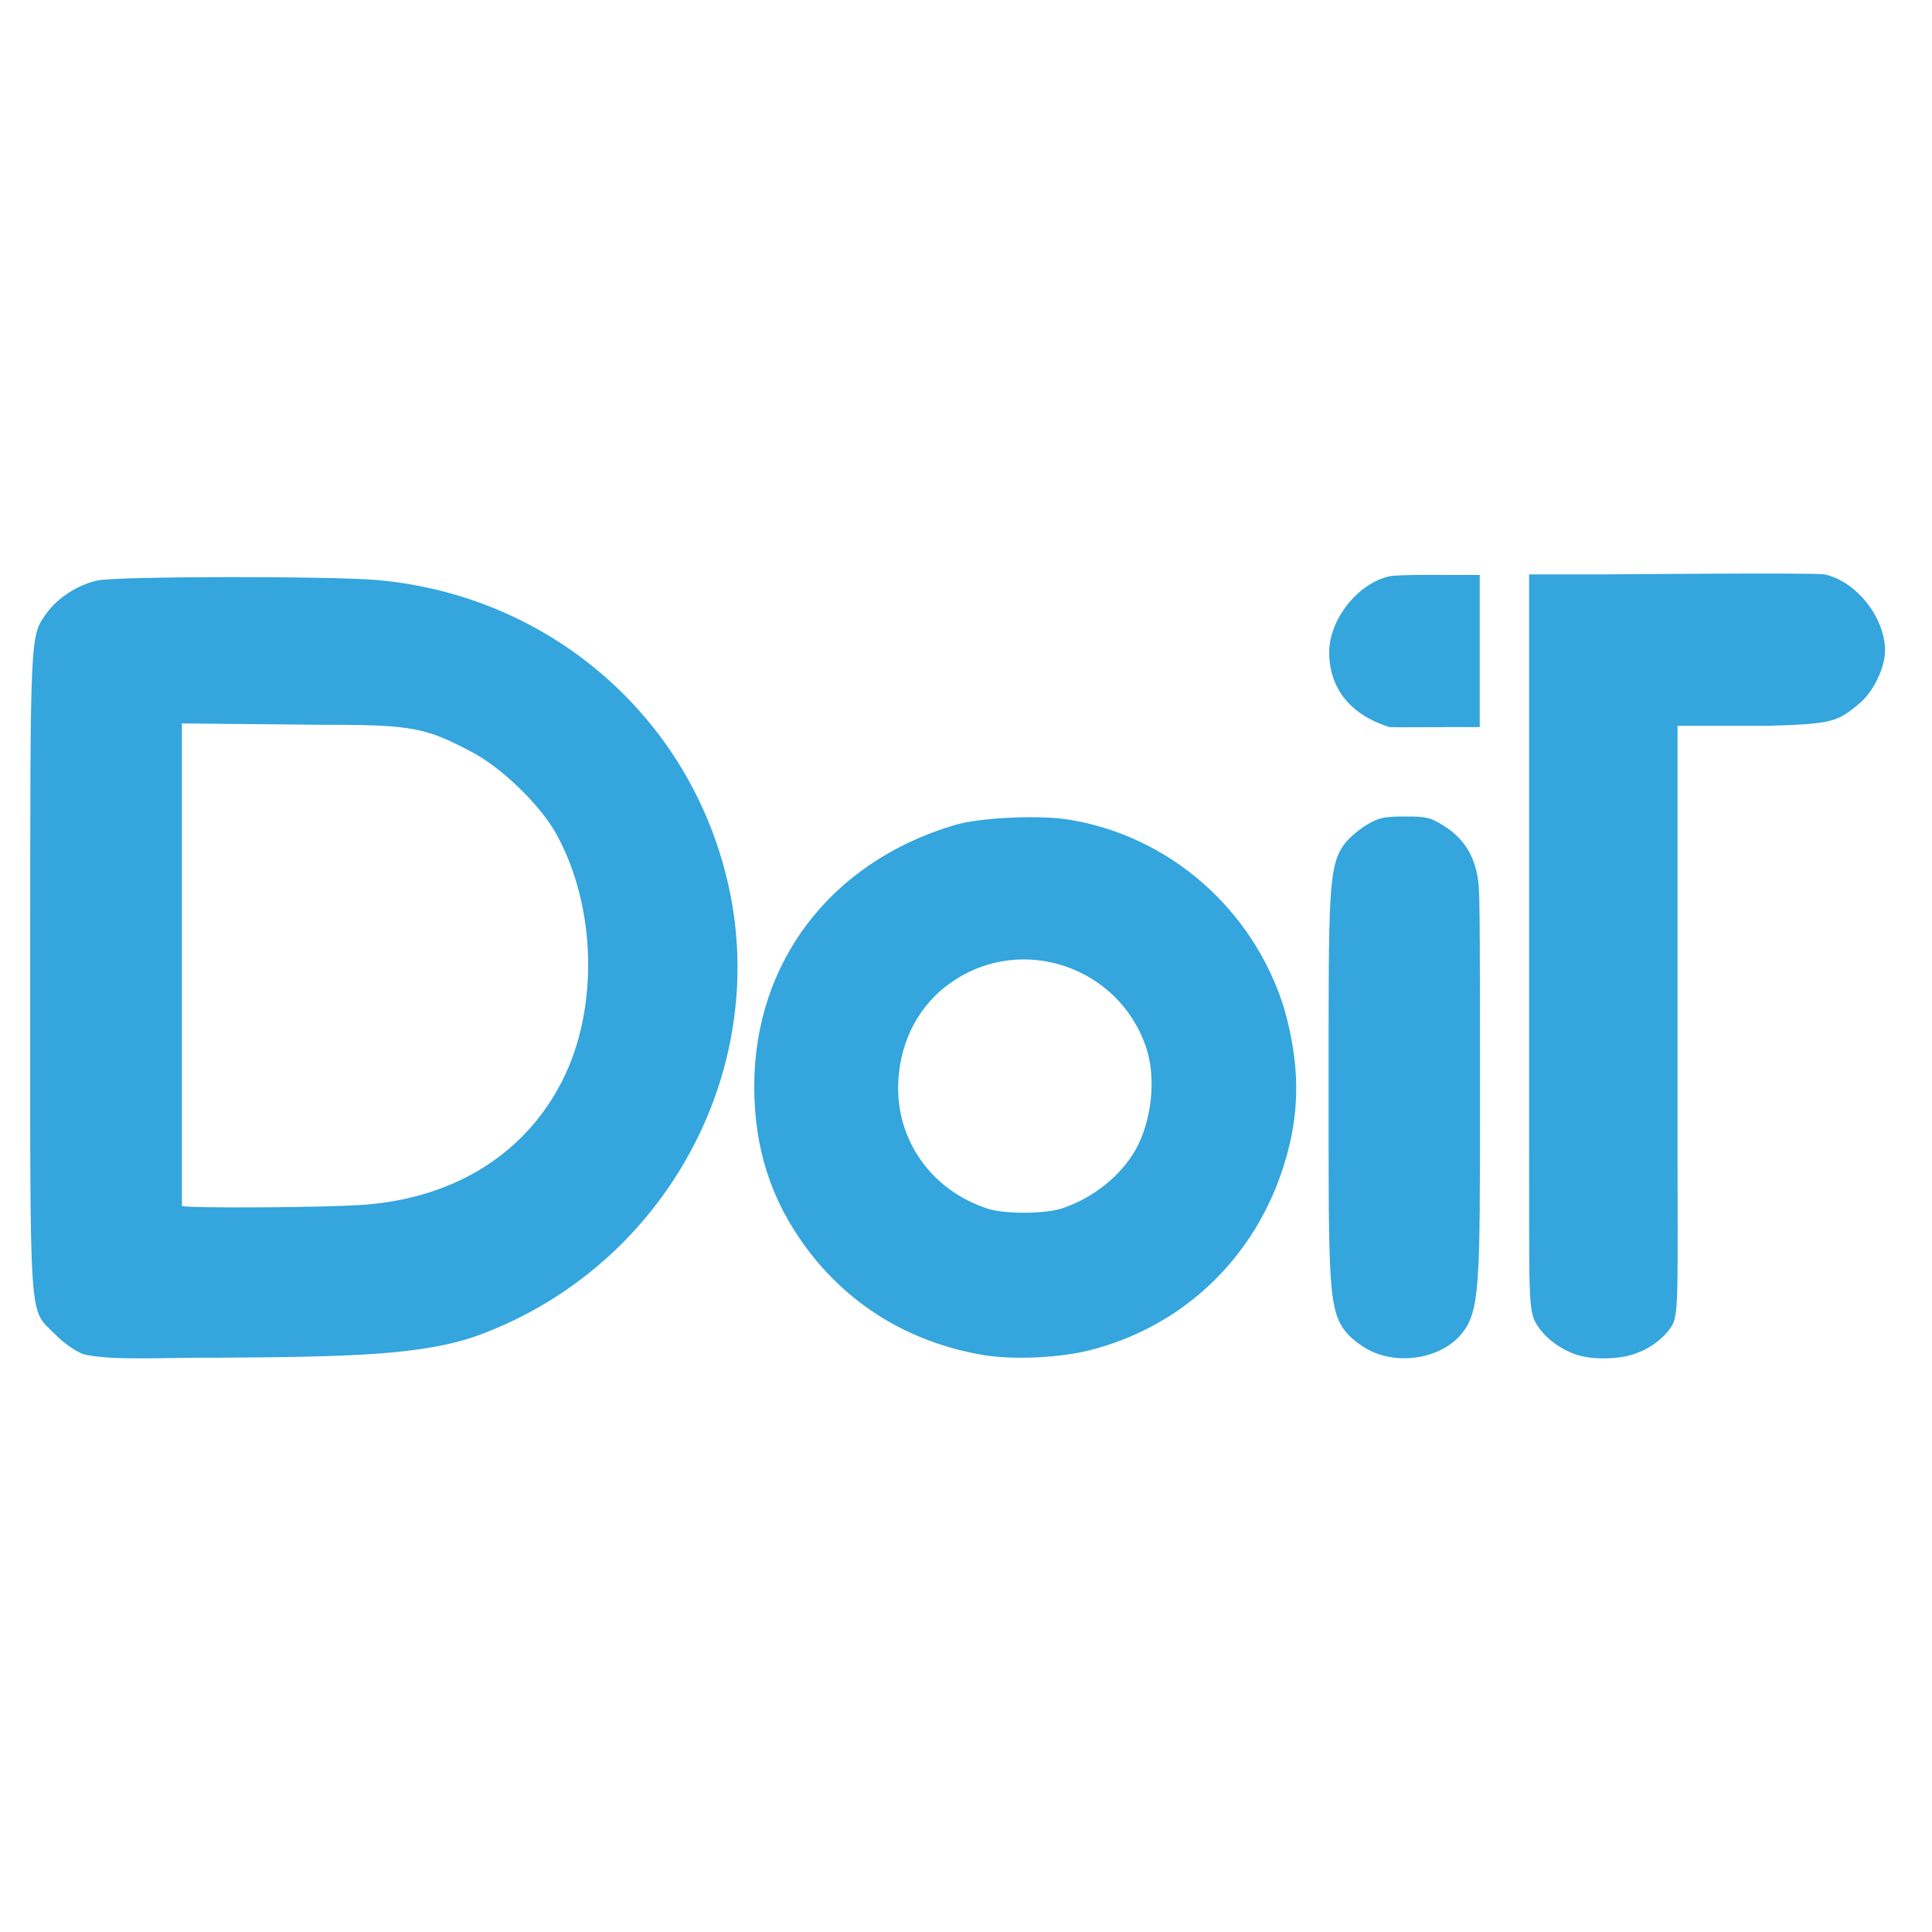
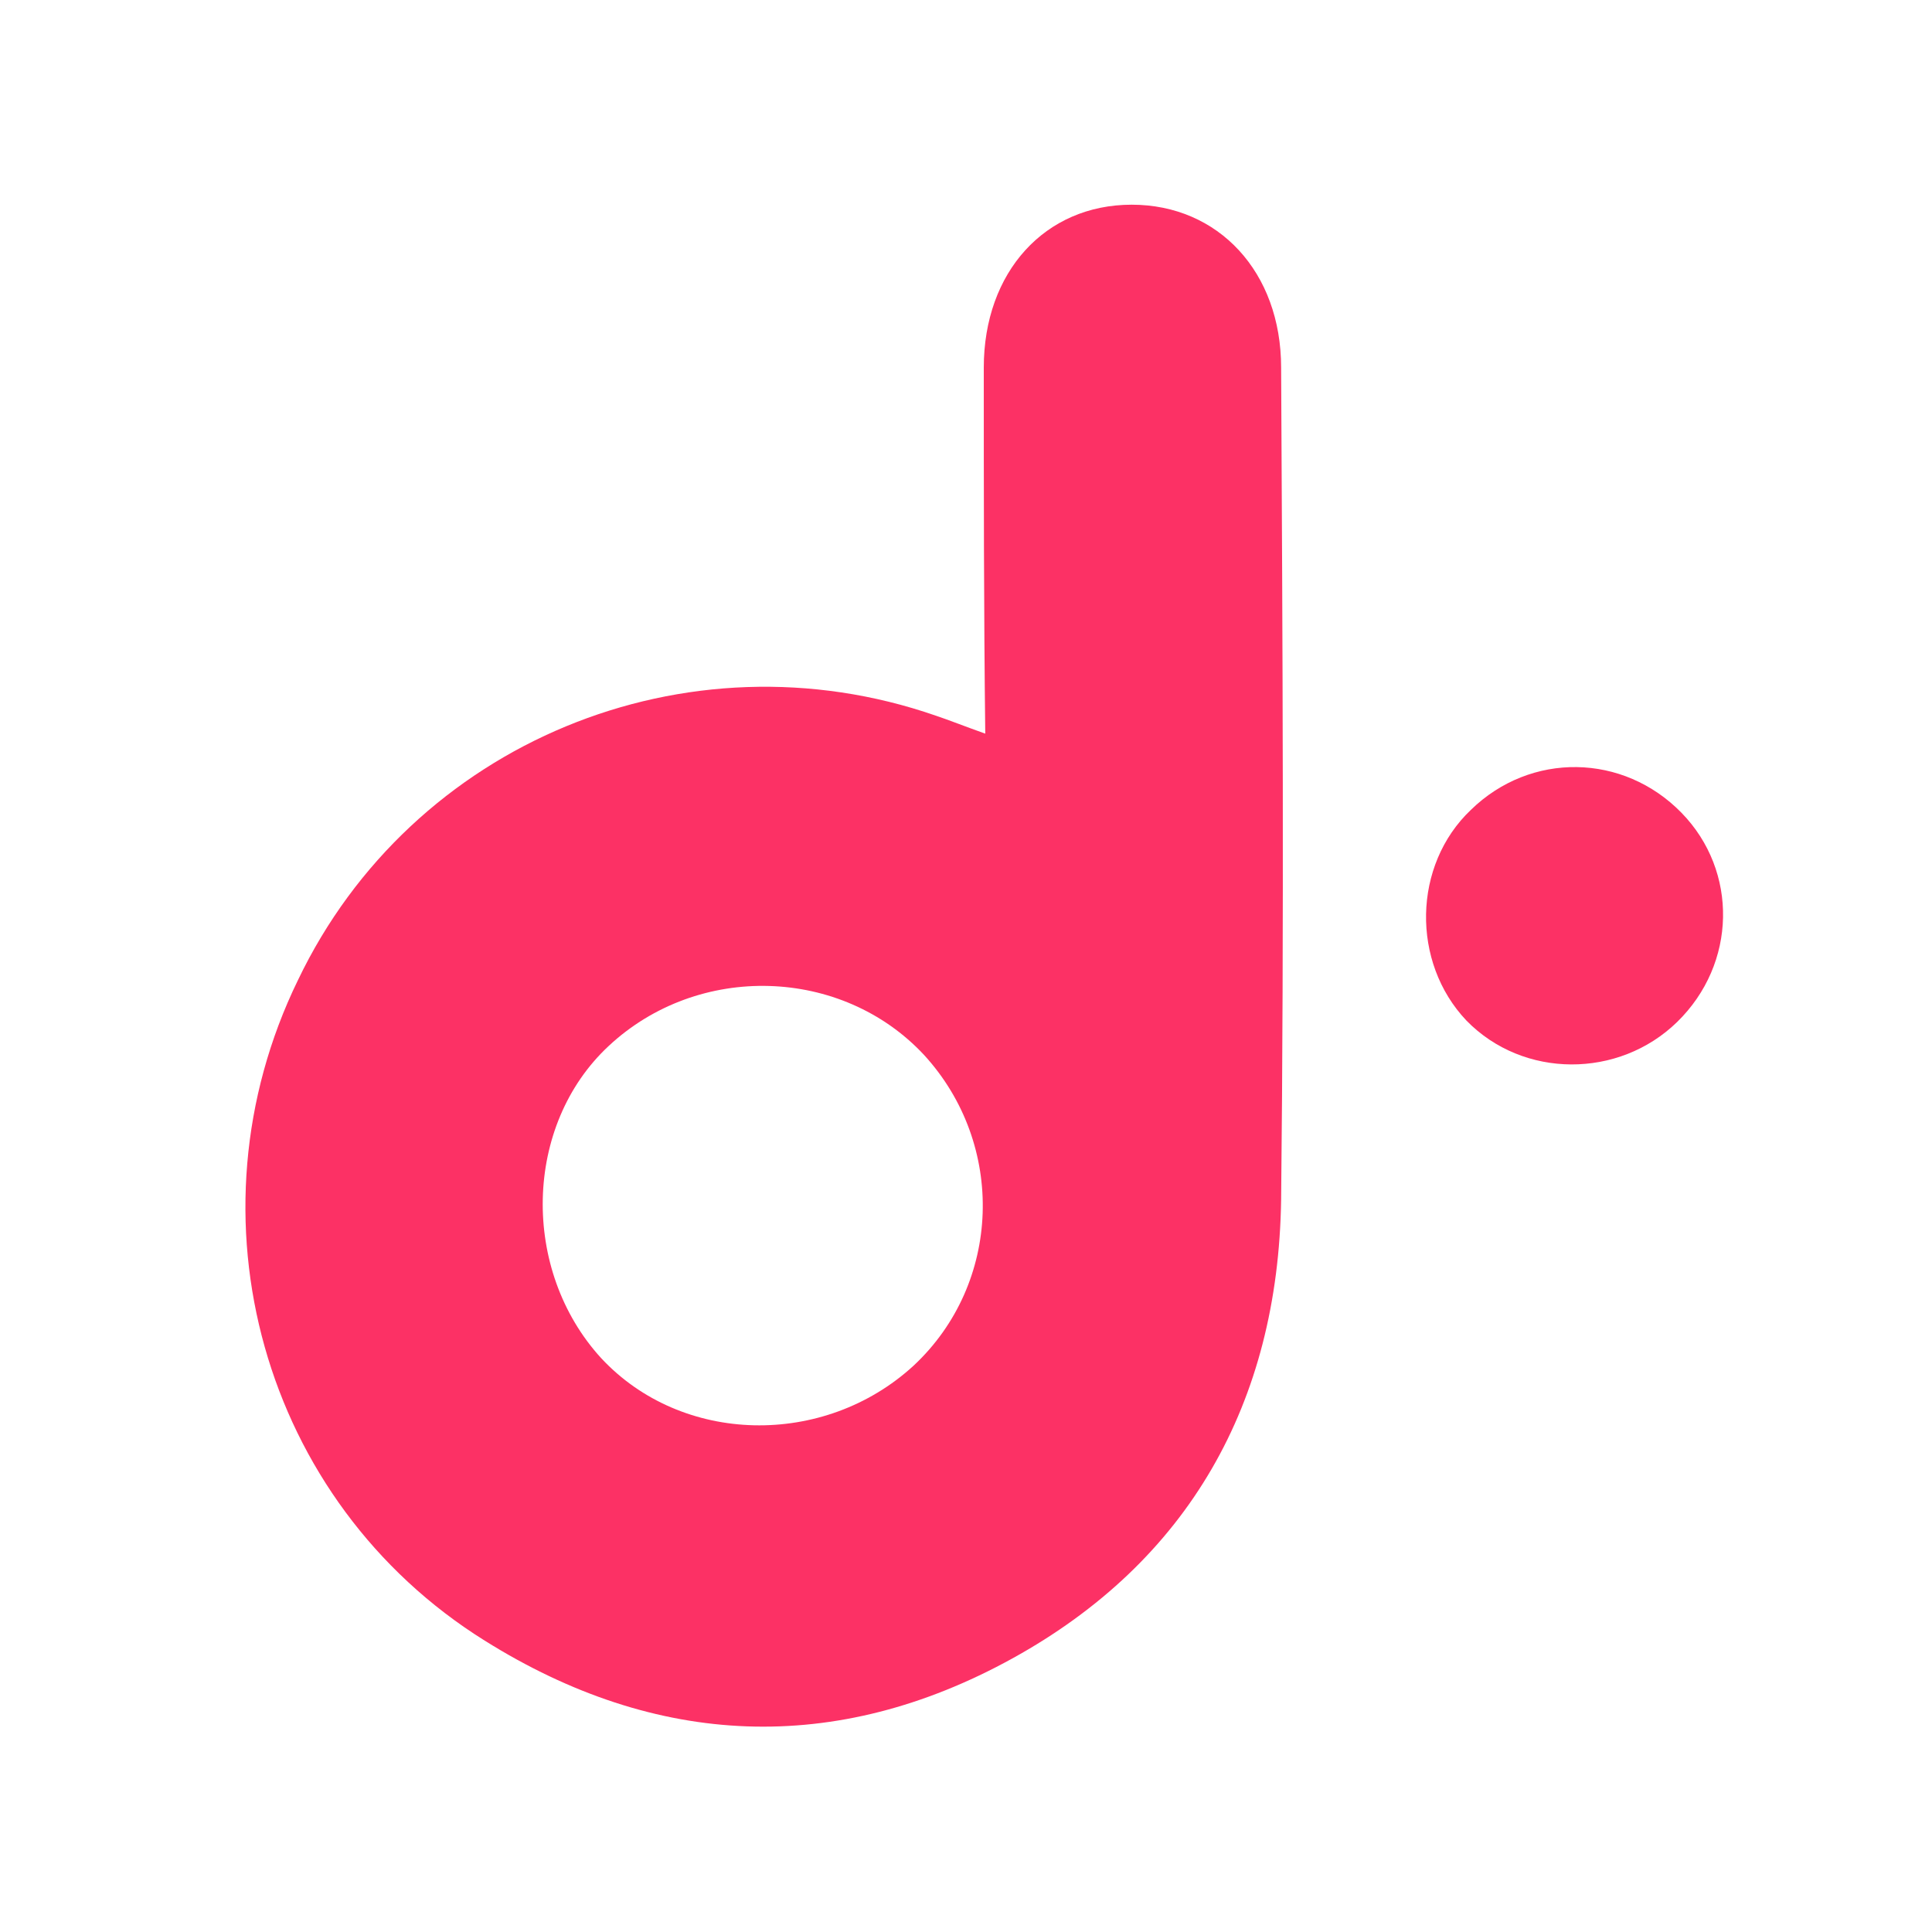
- <svg xmlns="http://www.w3.org/2000/svg" width="64" height="64" fill="none">
-   <path fill-rule="evenodd" clip-rule="evenodd" d="M52.191 44.866c-.577-.204-1.12-.631-1.36-1.129-.213-.453-.169-1.44-.178-5.957V19.028H53.1s7.041-.063 7.344 0c1.058.23 2 1.44 2 2.516 0 .587-.391 1.387-.871 1.779-.72.595-.89.657-2.979.72H55.57V37.85c0 4.632.045 5.628-.16 6.02-.195.364-.667.755-1.12.924-.516.24-1.52.276-2.099.071zm-6.748-.097a2.793 2.793 0 01-.809-.587c-.65-.738-.622-1.654-.622-8.216 0-6.402-.018-7.3.542-8.03.142-.186.471-.462.72-.612.41-.24.57-.276 1.262-.276.72 0 .845.027 1.281.302.649.4 1.022.97 1.138 1.752.062.373.071.64.071 7.308 0 6.127.009 7.034-.622 7.79-.65.773-1.974 1.022-2.96.569zM35.21 40.02c1.005-.337 1.92-1.076 2.401-1.92.542-.96.694-2.374.364-3.379-.889-2.694-4.116-3.797-6.437-2.196-1.058.72-1.69 1.885-1.778 3.237-.125 1.956 1.076 3.68 2.987 4.285.578.178 1.903.169 2.463-.027zm-2.658 4.864c-2.418-.418-4.428-1.636-5.85-3.556-1.156-1.565-1.717-3.29-1.717-5.335 0-4.126 2.543-7.443 6.633-8.66.827-.25 2.756-.339 3.752-.187 3.352.524 6.162 2.978 7.175 6.277.516 1.832.534 3.414 0 5.13-.951 3.095-3.334 5.38-6.428 6.171-.996.258-2.578.33-3.565.16zm16.466-25.838H47.88s-1.547-.018-1.849.044c-1.058.231-2 1.44-2 2.516 0 .587.168 1.903 2 2.481.009.009 1.85 0 1.85 0h1.137v-5.041zM12.138 39.904c2.971-.249 5.275-1.706 6.494-4.114 1.21-2.398 1.12-5.775-.205-8.165-.534-.968-1.832-2.22-2.838-2.736-1.467-.764-1.877-.889-4.963-.88l-4.6-.044v15.983c.098.08 4.795.062 6.112-.044zM2.762 44.86c-.258-.097-.65-.364-.943-.666-.872-.88-.818-.07-.818-12.02 0-11.382-.01-11.08.55-11.87.366-.507 1.033-.934 1.682-1.076.658-.142 7.855-.15 9.323-.008 5.578.523 10.141 4.397 11.493 9.764 1.602 6.326-1.966 12.953-8.192 15.246-1.806.657-4.208.72-8.639.746-1.6-.018-3.487.116-4.456-.115z" fill="#34A5DD" />
+ <svg xmlns="http://www.w3.org/2000/svg" width="64" height="64" viewBox="0 0 64 64" fill="none">
+   <path d="M55.704 26.927C57.585 28.857 57.536 31.926 55.556 33.856C53.625 35.737 50.458 35.737 48.577 33.807C46.745 31.876 46.795 28.659 48.725 26.828C50.705 24.897 53.774 24.947 55.704 26.927Z" fill="#FC3165" />
+   <path d="M42.439 39.746C42.538 30.54 42.488 21.383 42.439 12.177C42.439 9.009 40.36 6.781 37.489 6.781C34.618 6.781 32.589 9.009 32.589 12.177C32.589 16.136 32.589 20.145 32.638 24.303C31.945 24.056 31.45 23.858 31.005 23.709C22.739 20.838 13.631 24.6 9.869 32.47C6.058 40.291 8.682 49.745 16.057 54.348C21.749 57.912 27.689 58.159 33.529 54.942C39.37 51.725 42.34 46.478 42.439 39.746ZM19.917 44.993C17.244 42.073 17.343 37.272 20.165 34.648C23.135 31.876 27.887 32.025 30.609 34.945C33.331 37.915 33.183 42.518 30.262 45.241C27.293 47.963 22.59 47.864 19.917 44.993Z" fill="#FC3165" />
</svg>
